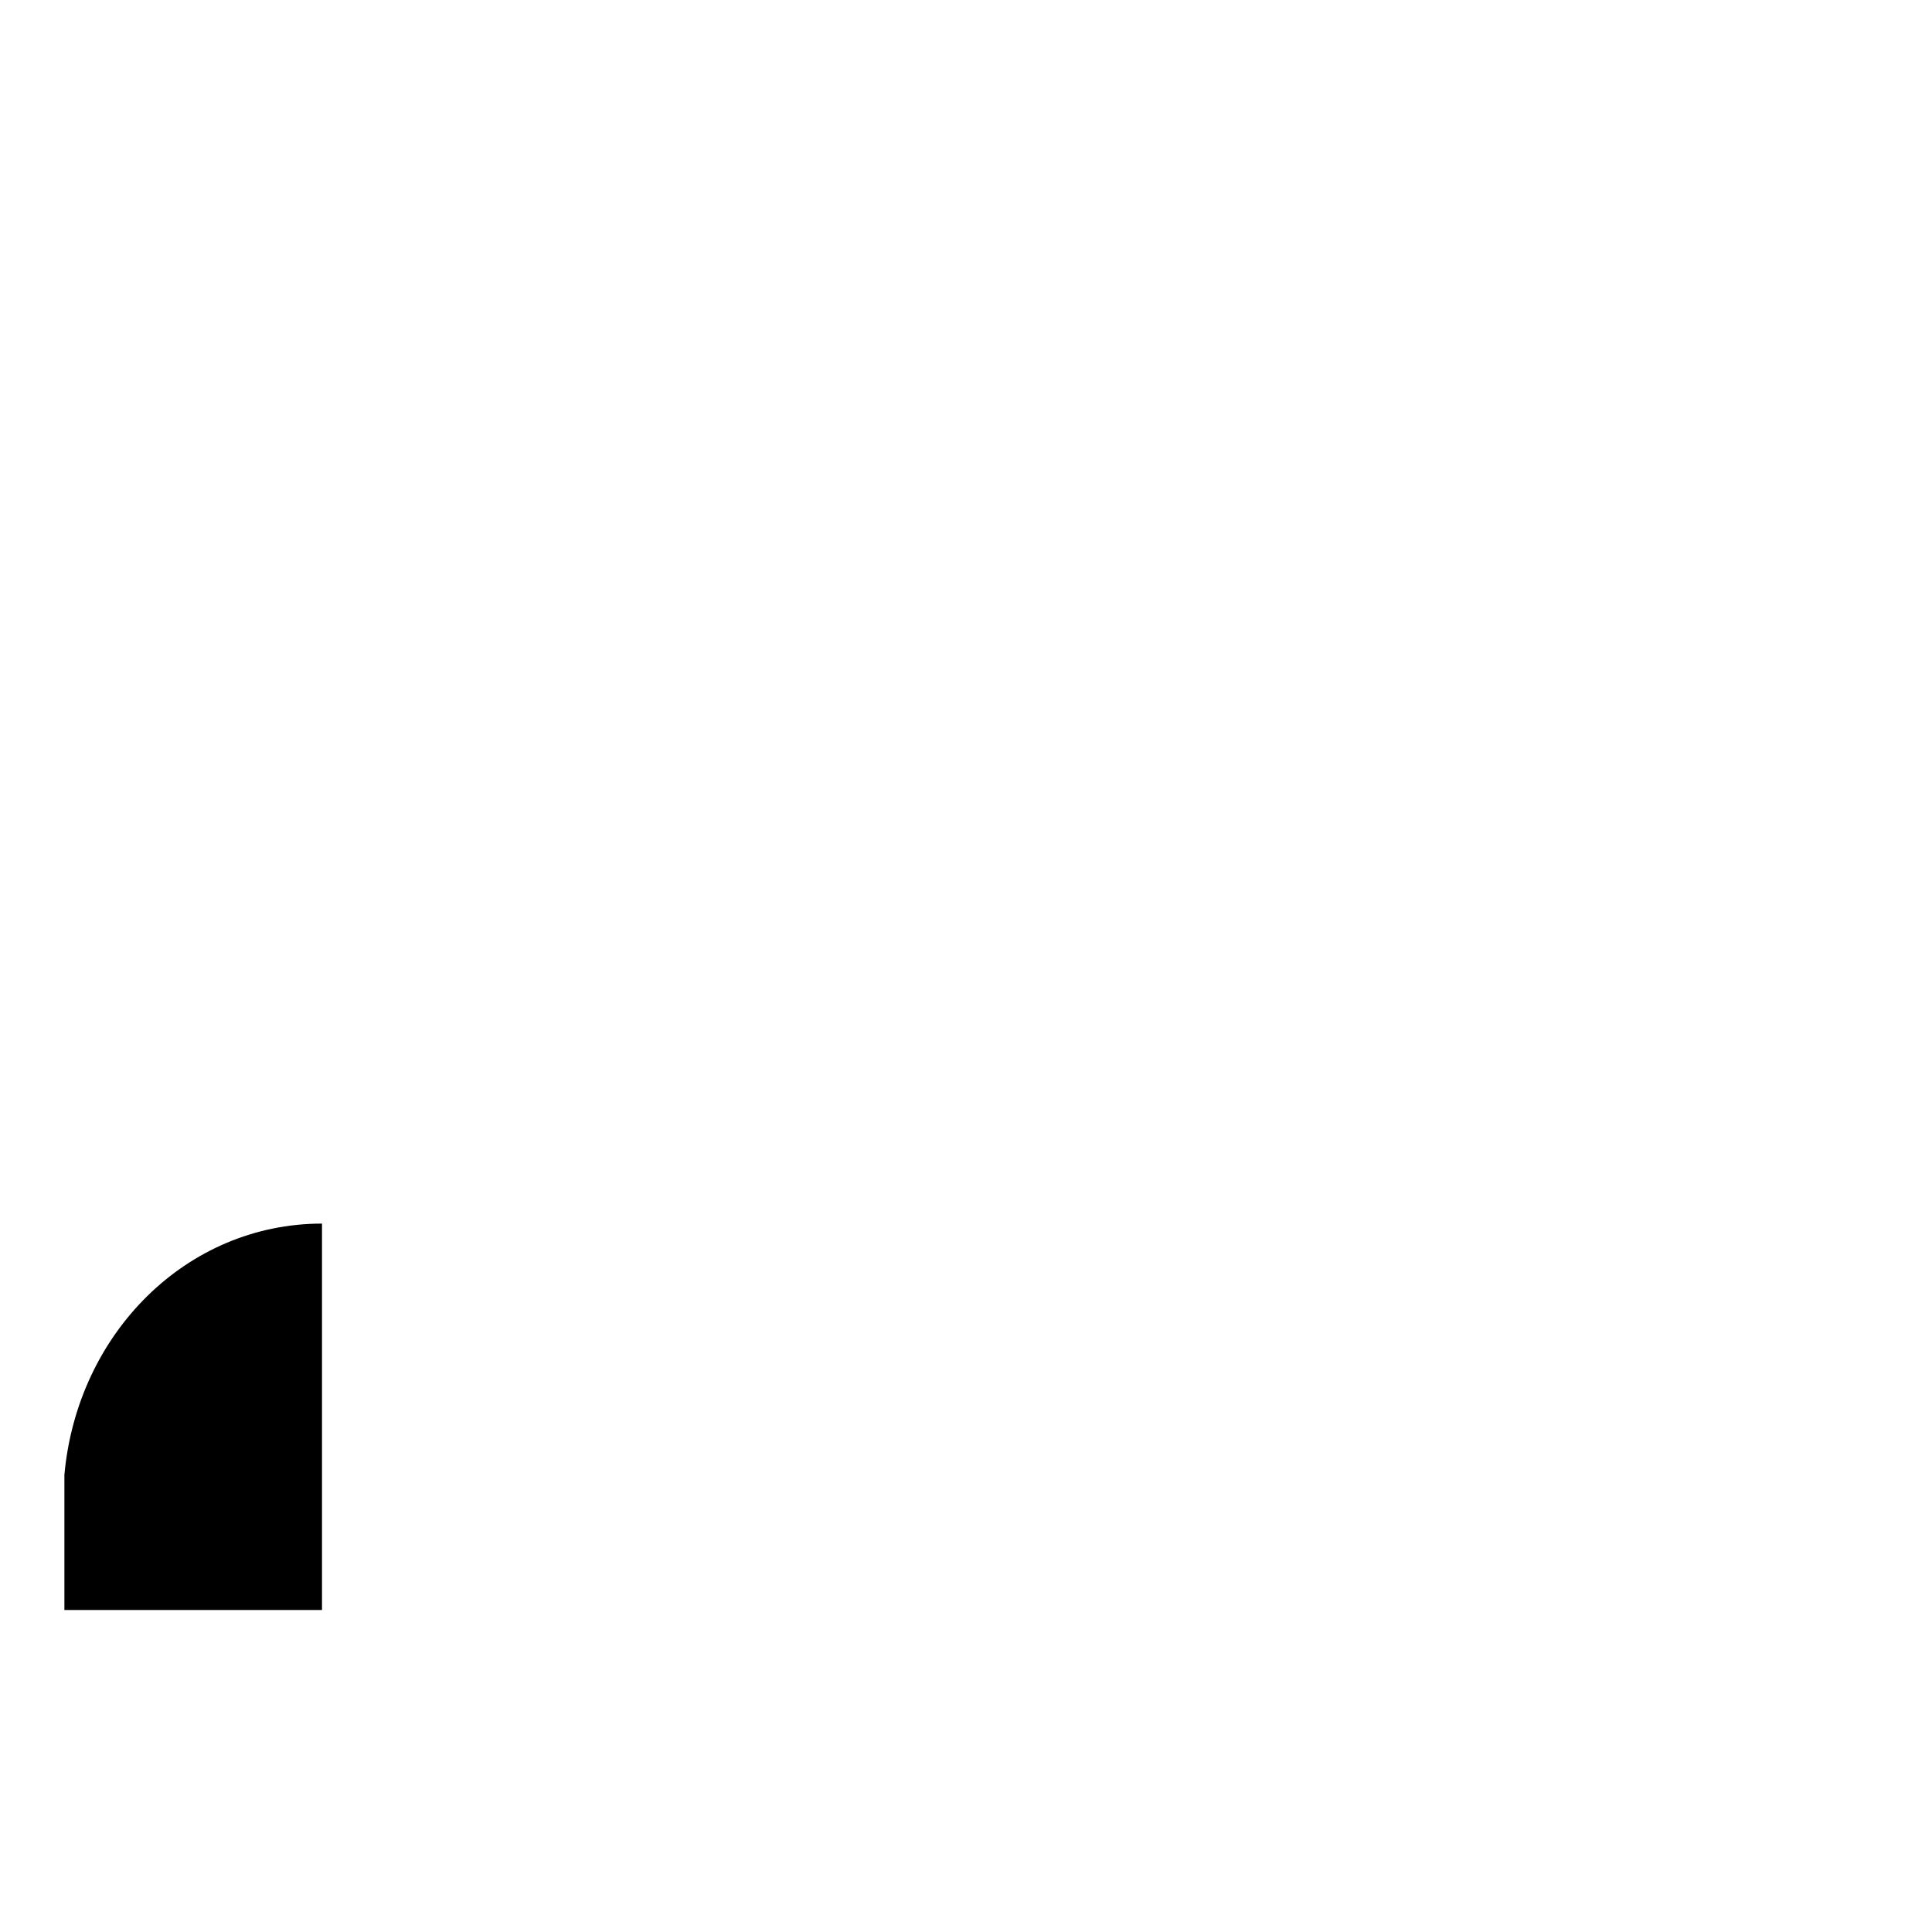
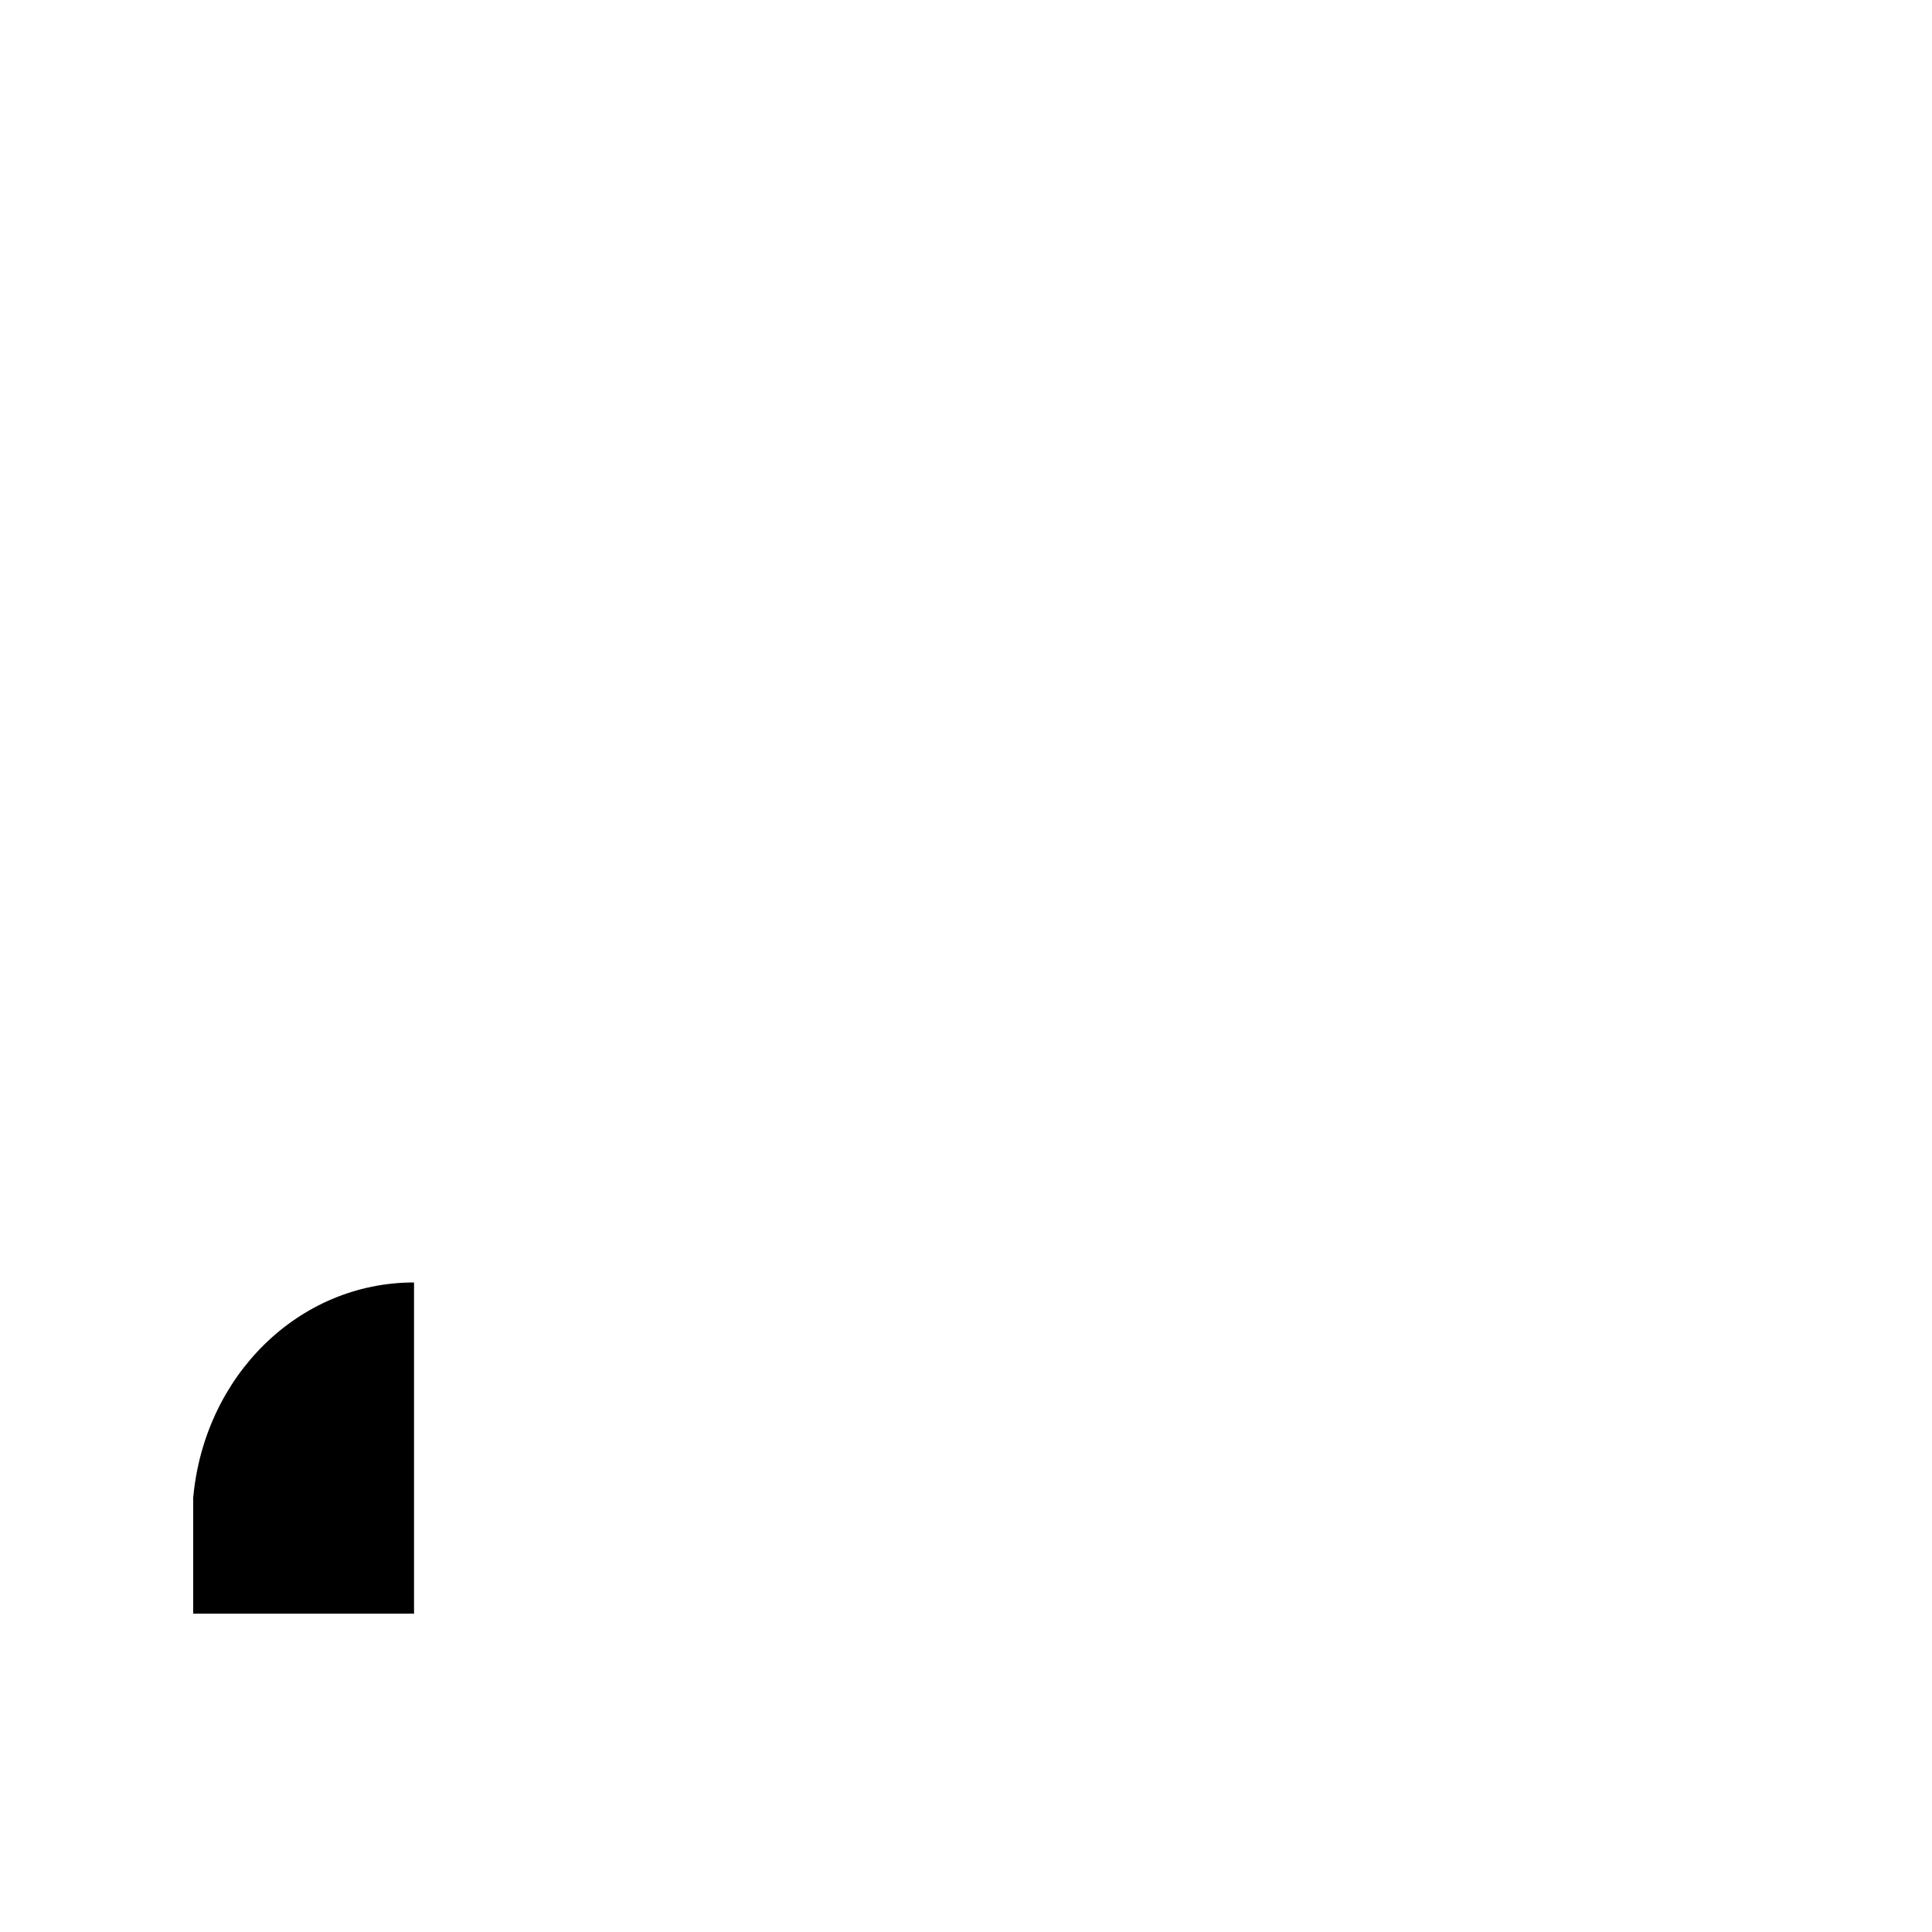
- <svg xmlns="http://www.w3.org/2000/svg" version="1.1" width="30" height="30" viewBox="0 0 30 30" id="svg2">
-   <defs id="defs8" />
-   <path d="M 5,19 C 2.9,19 1.2,20.7 1,22.9 V 25 h 4 v -6 z" id="path4" />
+ <svg xmlns="http://www.w3.org/2000/svg" width="30px" height="30px" viewBox="0 0 30 30" version="1.1">
+   <description>Created with Sketch.</description>
+   <defs />
+   <g id="Page-1" stroke="none" stroke-width="1" fill="none" fill-rule="evenodd">
+     <g id="Artboard-1" fill="#000000">
+       <g id="signal-5" transform="translate(3, 20.2)">
+         <path d="M0,3.057 L0,4.857 L3.429,4.857 L3.429,-0.286 C1.629,-0.286 0.171,1.171 0,3.057 L0,3.057 Z" id="path4" />
+       </g>
+     </g>
+   </g>
</svg>
